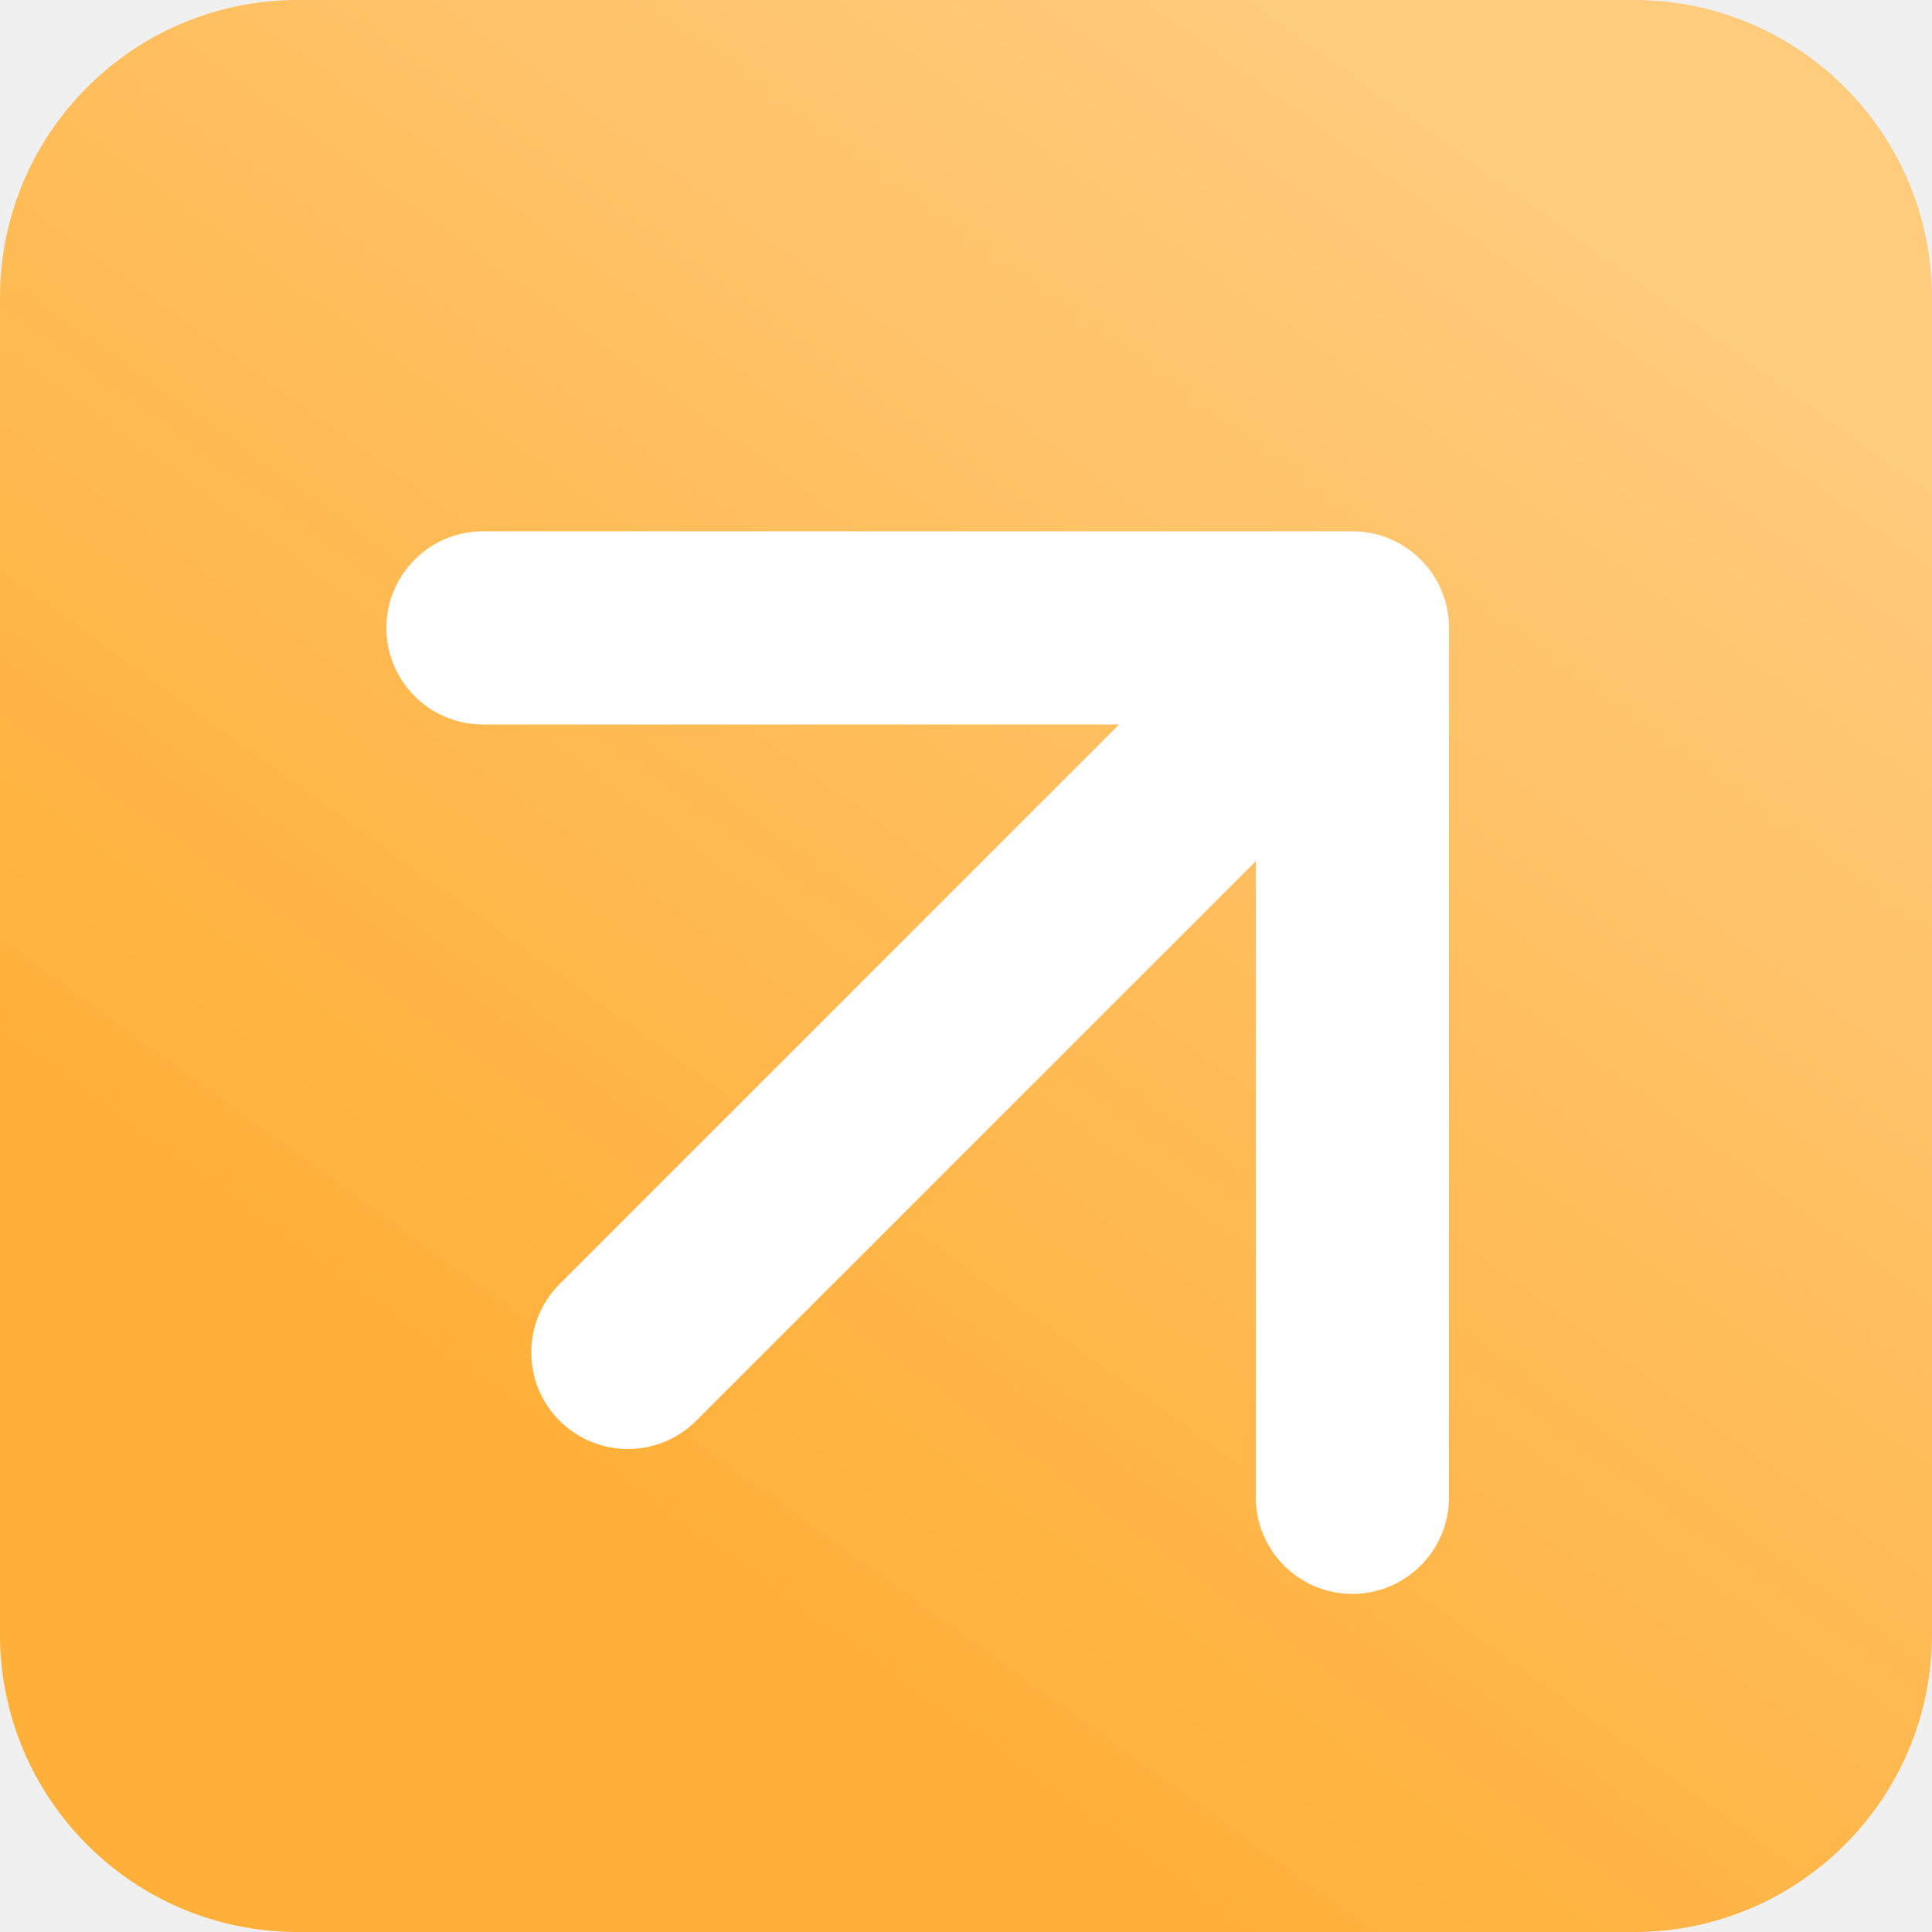
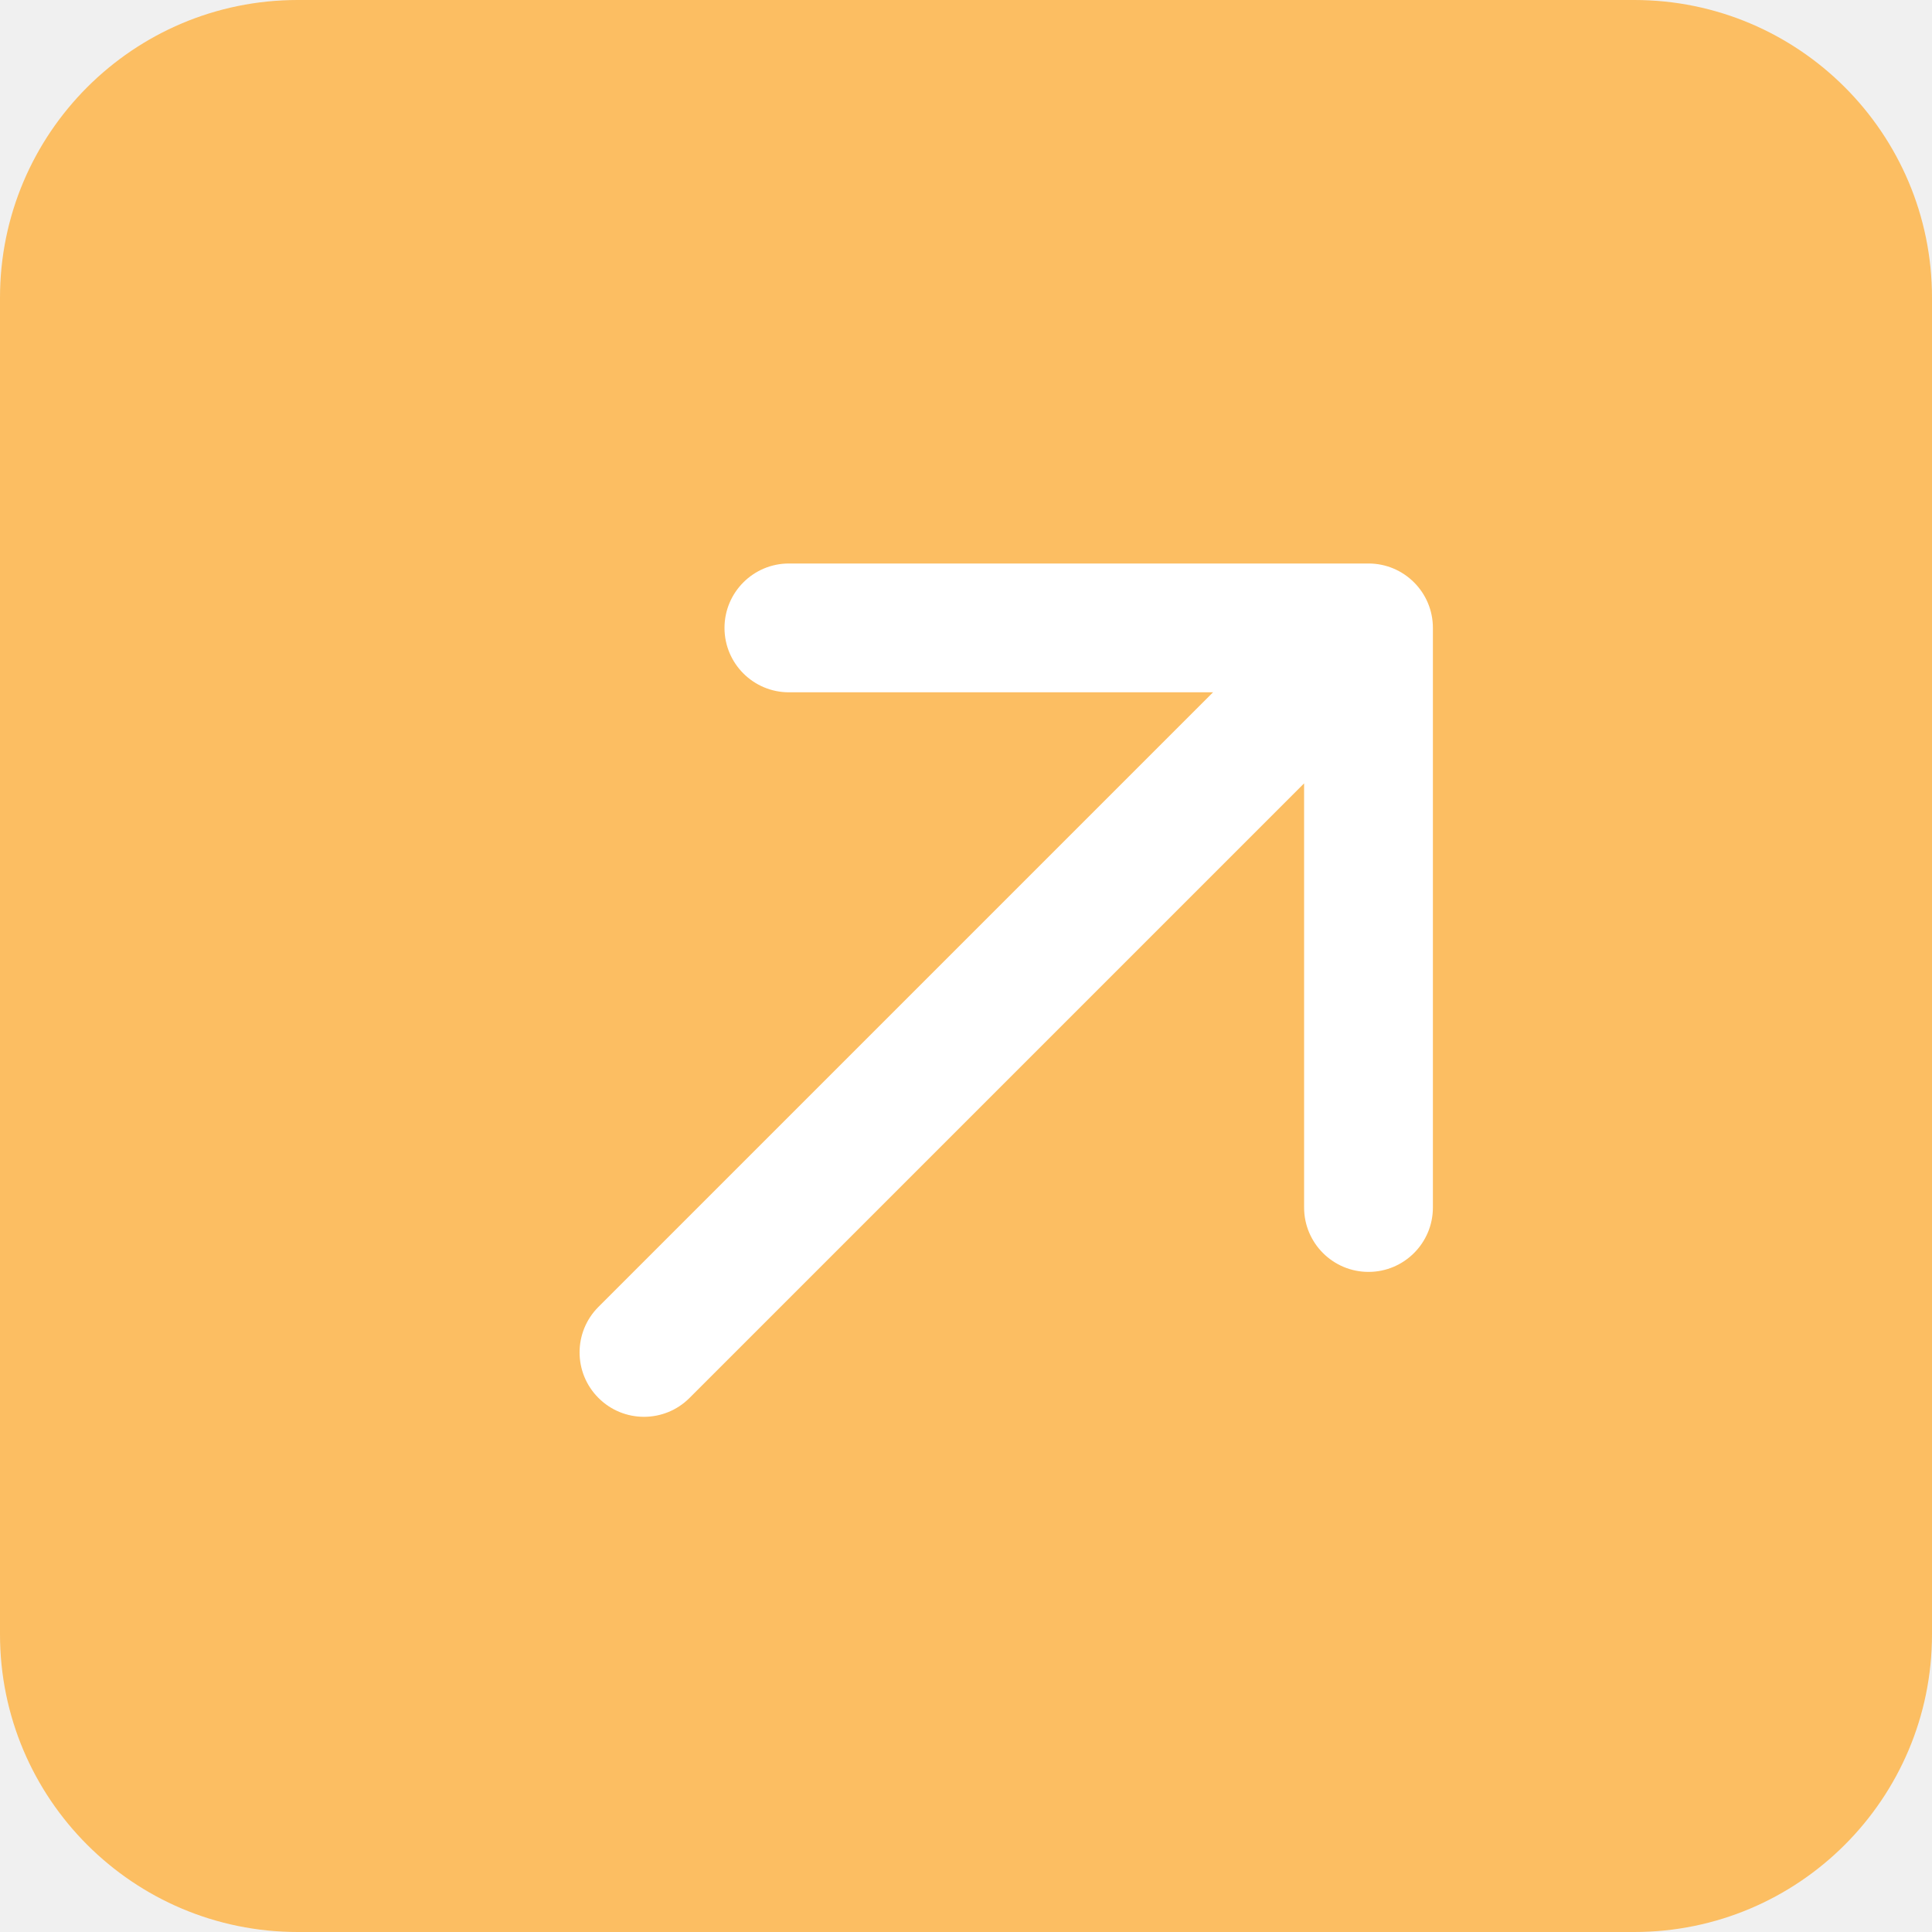
<svg xmlns="http://www.w3.org/2000/svg" width="30" height="30" viewBox="0 0 30 30" fill="none">
-   <g clip-path="url(#clip0_2020_1667)">
-     <path d="M4.623 0H25.377C27.93 0 30 2.07 30 4.623V25.377C30 27.93 27.93 30 25.377 30H4.623C2.07 30 0 27.93 0 25.377V4.623C0 2.07 2.07 0 4.623 0Z" fill="url(#paint0_linear_2020_1667)" />
-     <path d="M8.689 19.939C8.104 20.525 8.104 21.475 8.689 22.061C9.275 22.646 10.225 22.646 10.811 22.061L8.689 19.939ZM22.5 9.75C22.5 8.922 21.828 8.25 21 8.25L7.5 8.25C6.672 8.25 6 8.922 6 9.75C6 10.578 6.672 11.25 7.5 11.25H19.5V23.25C19.5 24.078 20.172 24.75 21 24.75C21.828 24.75 22.5 24.078 22.5 23.25L22.5 9.75ZM10.811 22.061L22.061 10.811L19.939 8.689L8.689 19.939L10.811 22.061Z" fill="white" />
+   <g clip-path="url(#clip0_4001_239)">
+     <path d="M4.623 0H25.377C27.93 0 30 2.07 30 4.623V25.377C30 27.93 27.93 30 25.377 30H4.623C2.07 30 0 27.93 0 25.377V4.623C0 2.07 2.07 0 4.623 0Z" fill="#FCBE62" />
+     <path d="M9.293 20.293C8.902 20.683 8.902 21.317 9.293 21.707C9.683 22.098 10.317 22.098 10.707 21.707L9.293 20.293ZM22.25 9.75C22.25 9.198 21.802 8.75 21.25 8.75L12.25 8.75C11.698 8.75 11.25 9.198 11.25 9.75C11.25 10.302 11.698 10.75 12.25 10.75L20.25 10.75L20.25 18.75C20.25 19.302 20.698 19.75 21.25 19.75C21.802 19.75 22.25 19.302 22.25 18.75L22.25 9.75ZM10.707 21.707L21.957 10.457L20.543 9.043L9.293 20.293L10.707 21.707Z" fill="white" />
  </g>
  <defs>
-     <linearGradient id="paint0_linear_2020_1667" x1="23.25" y1="2.25" x2="8.625" y2="22.5" gradientUnits="userSpaceOnUse">
-       <stop stop-color="#FFCB7D" />
-       <stop offset="1" stop-color="#FFB039" />
-     </linearGradient>
-     <clipPath id="clip0_2020_1667">
+     <clipPath id="clip0_4001_239">
      <rect width="30" height="30" fill="white" />
    </clipPath>
  </defs>
</svg>
